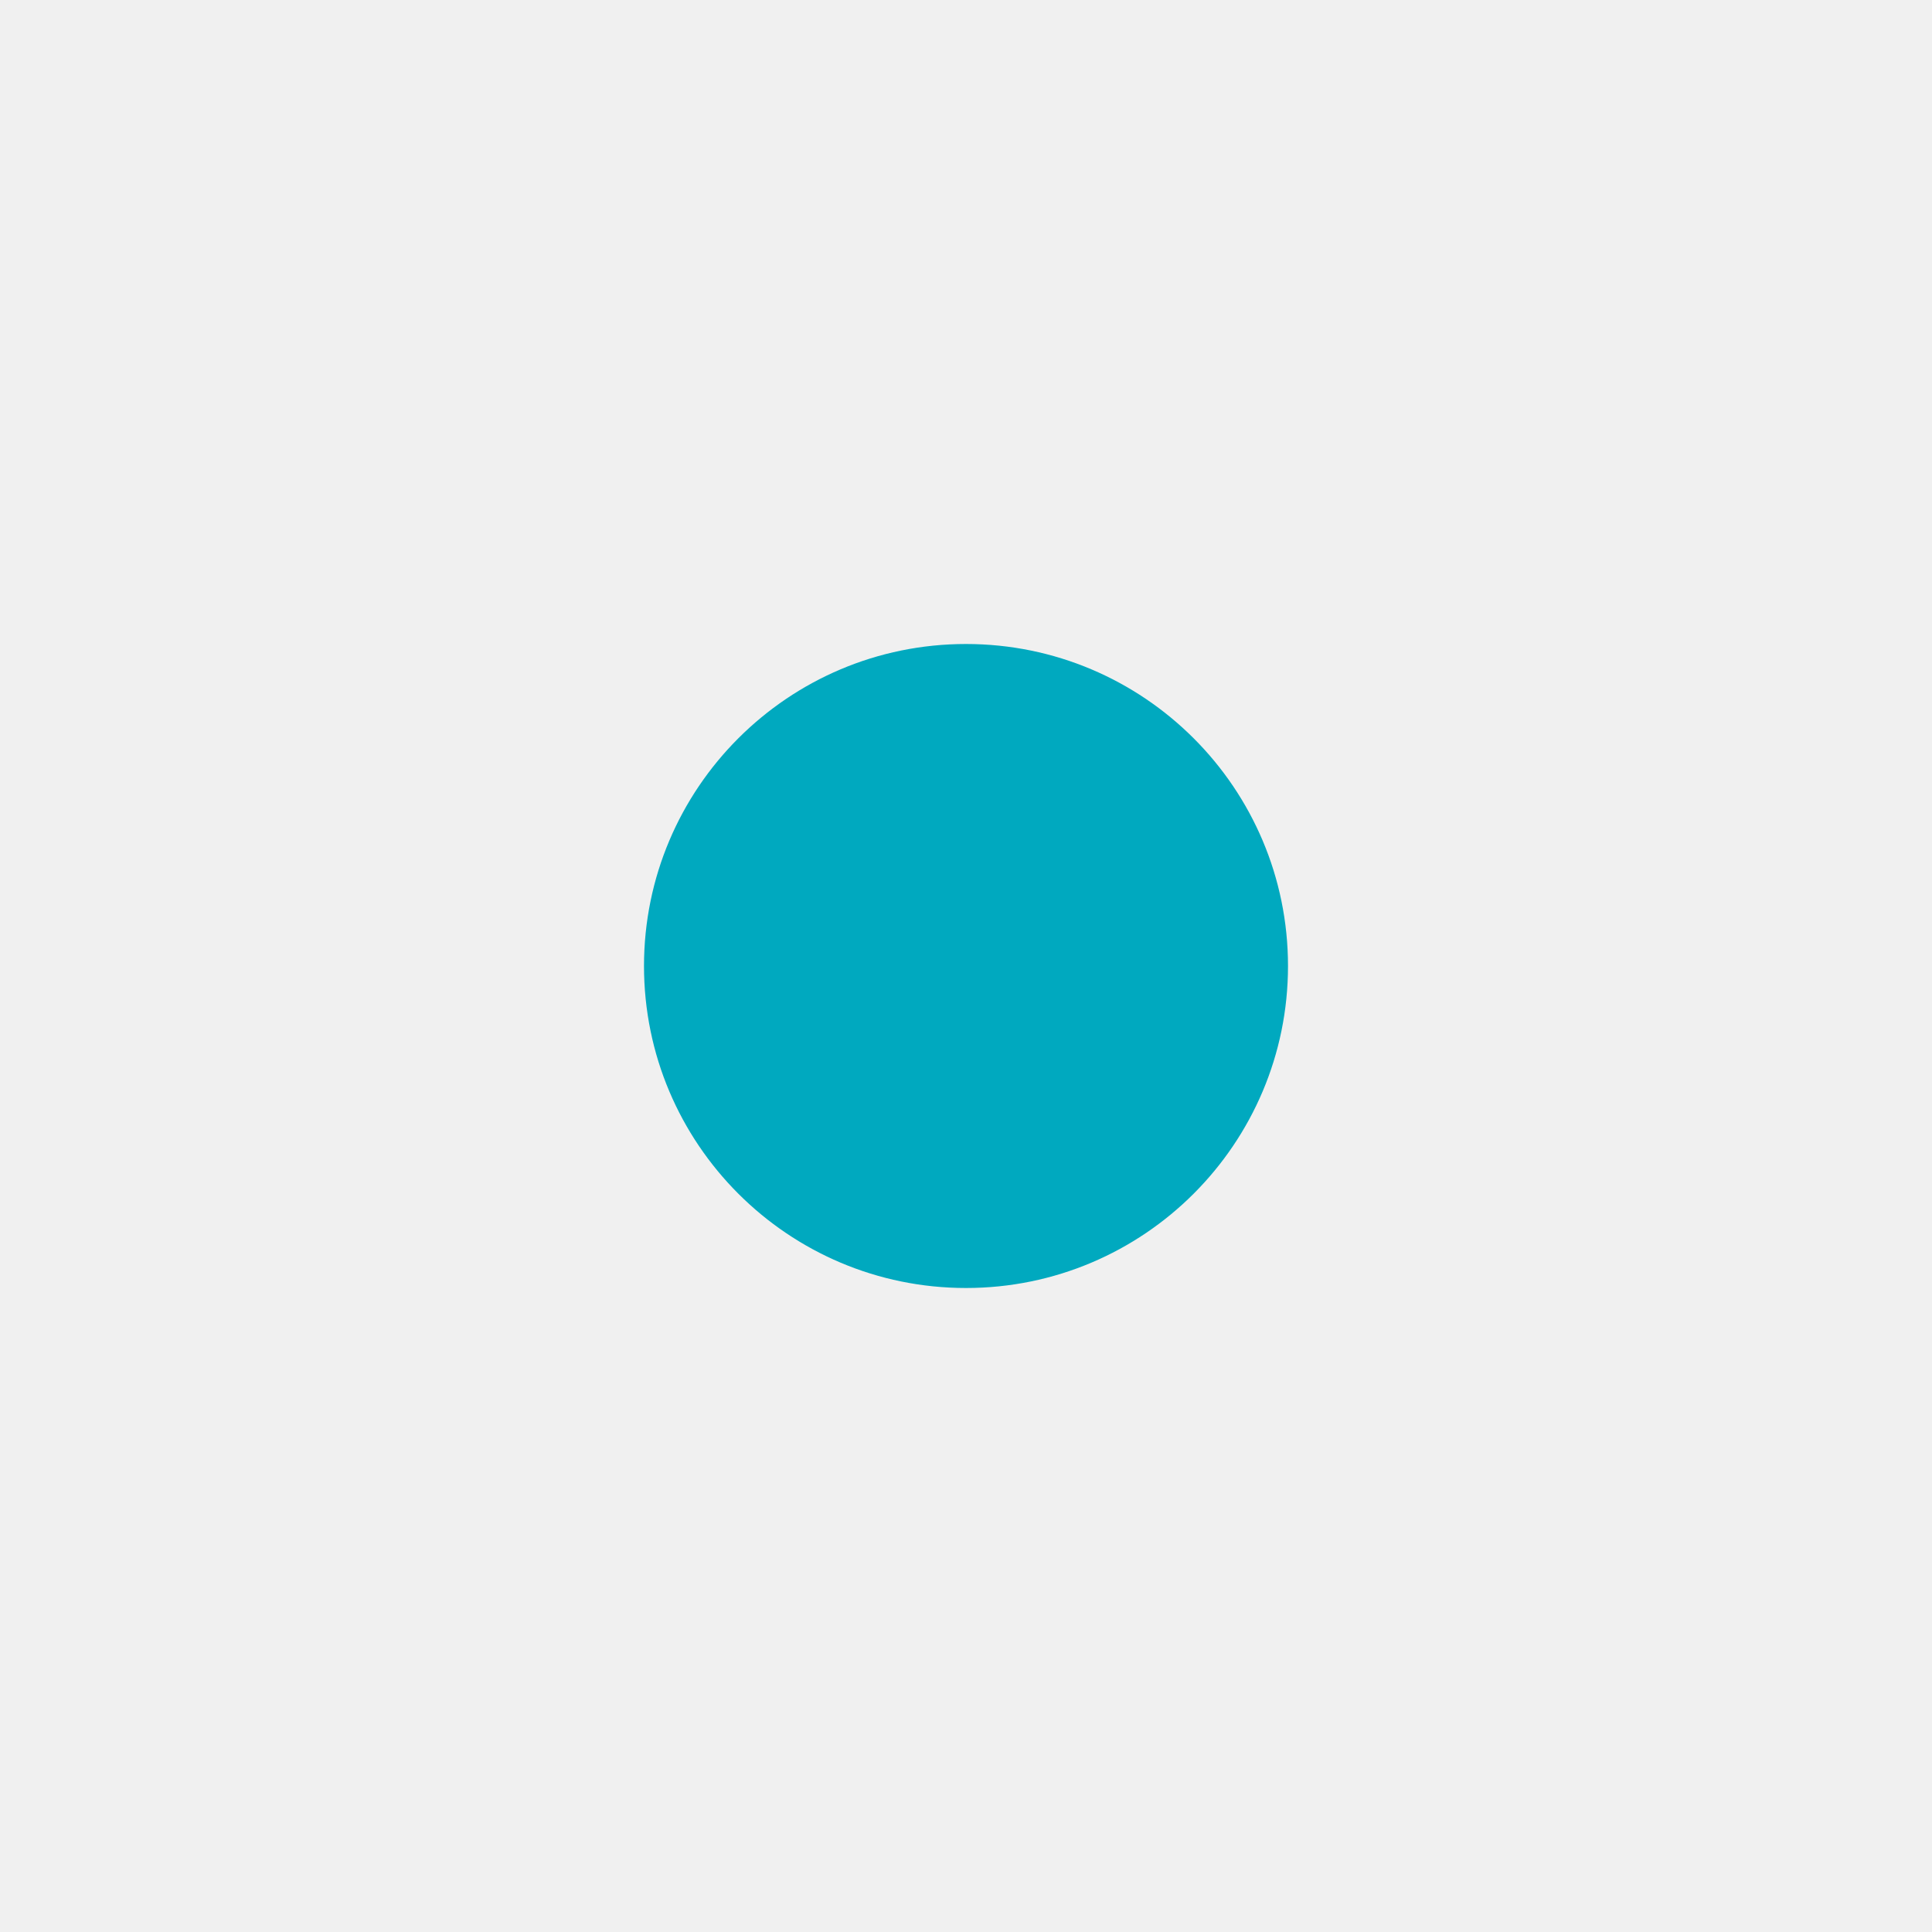
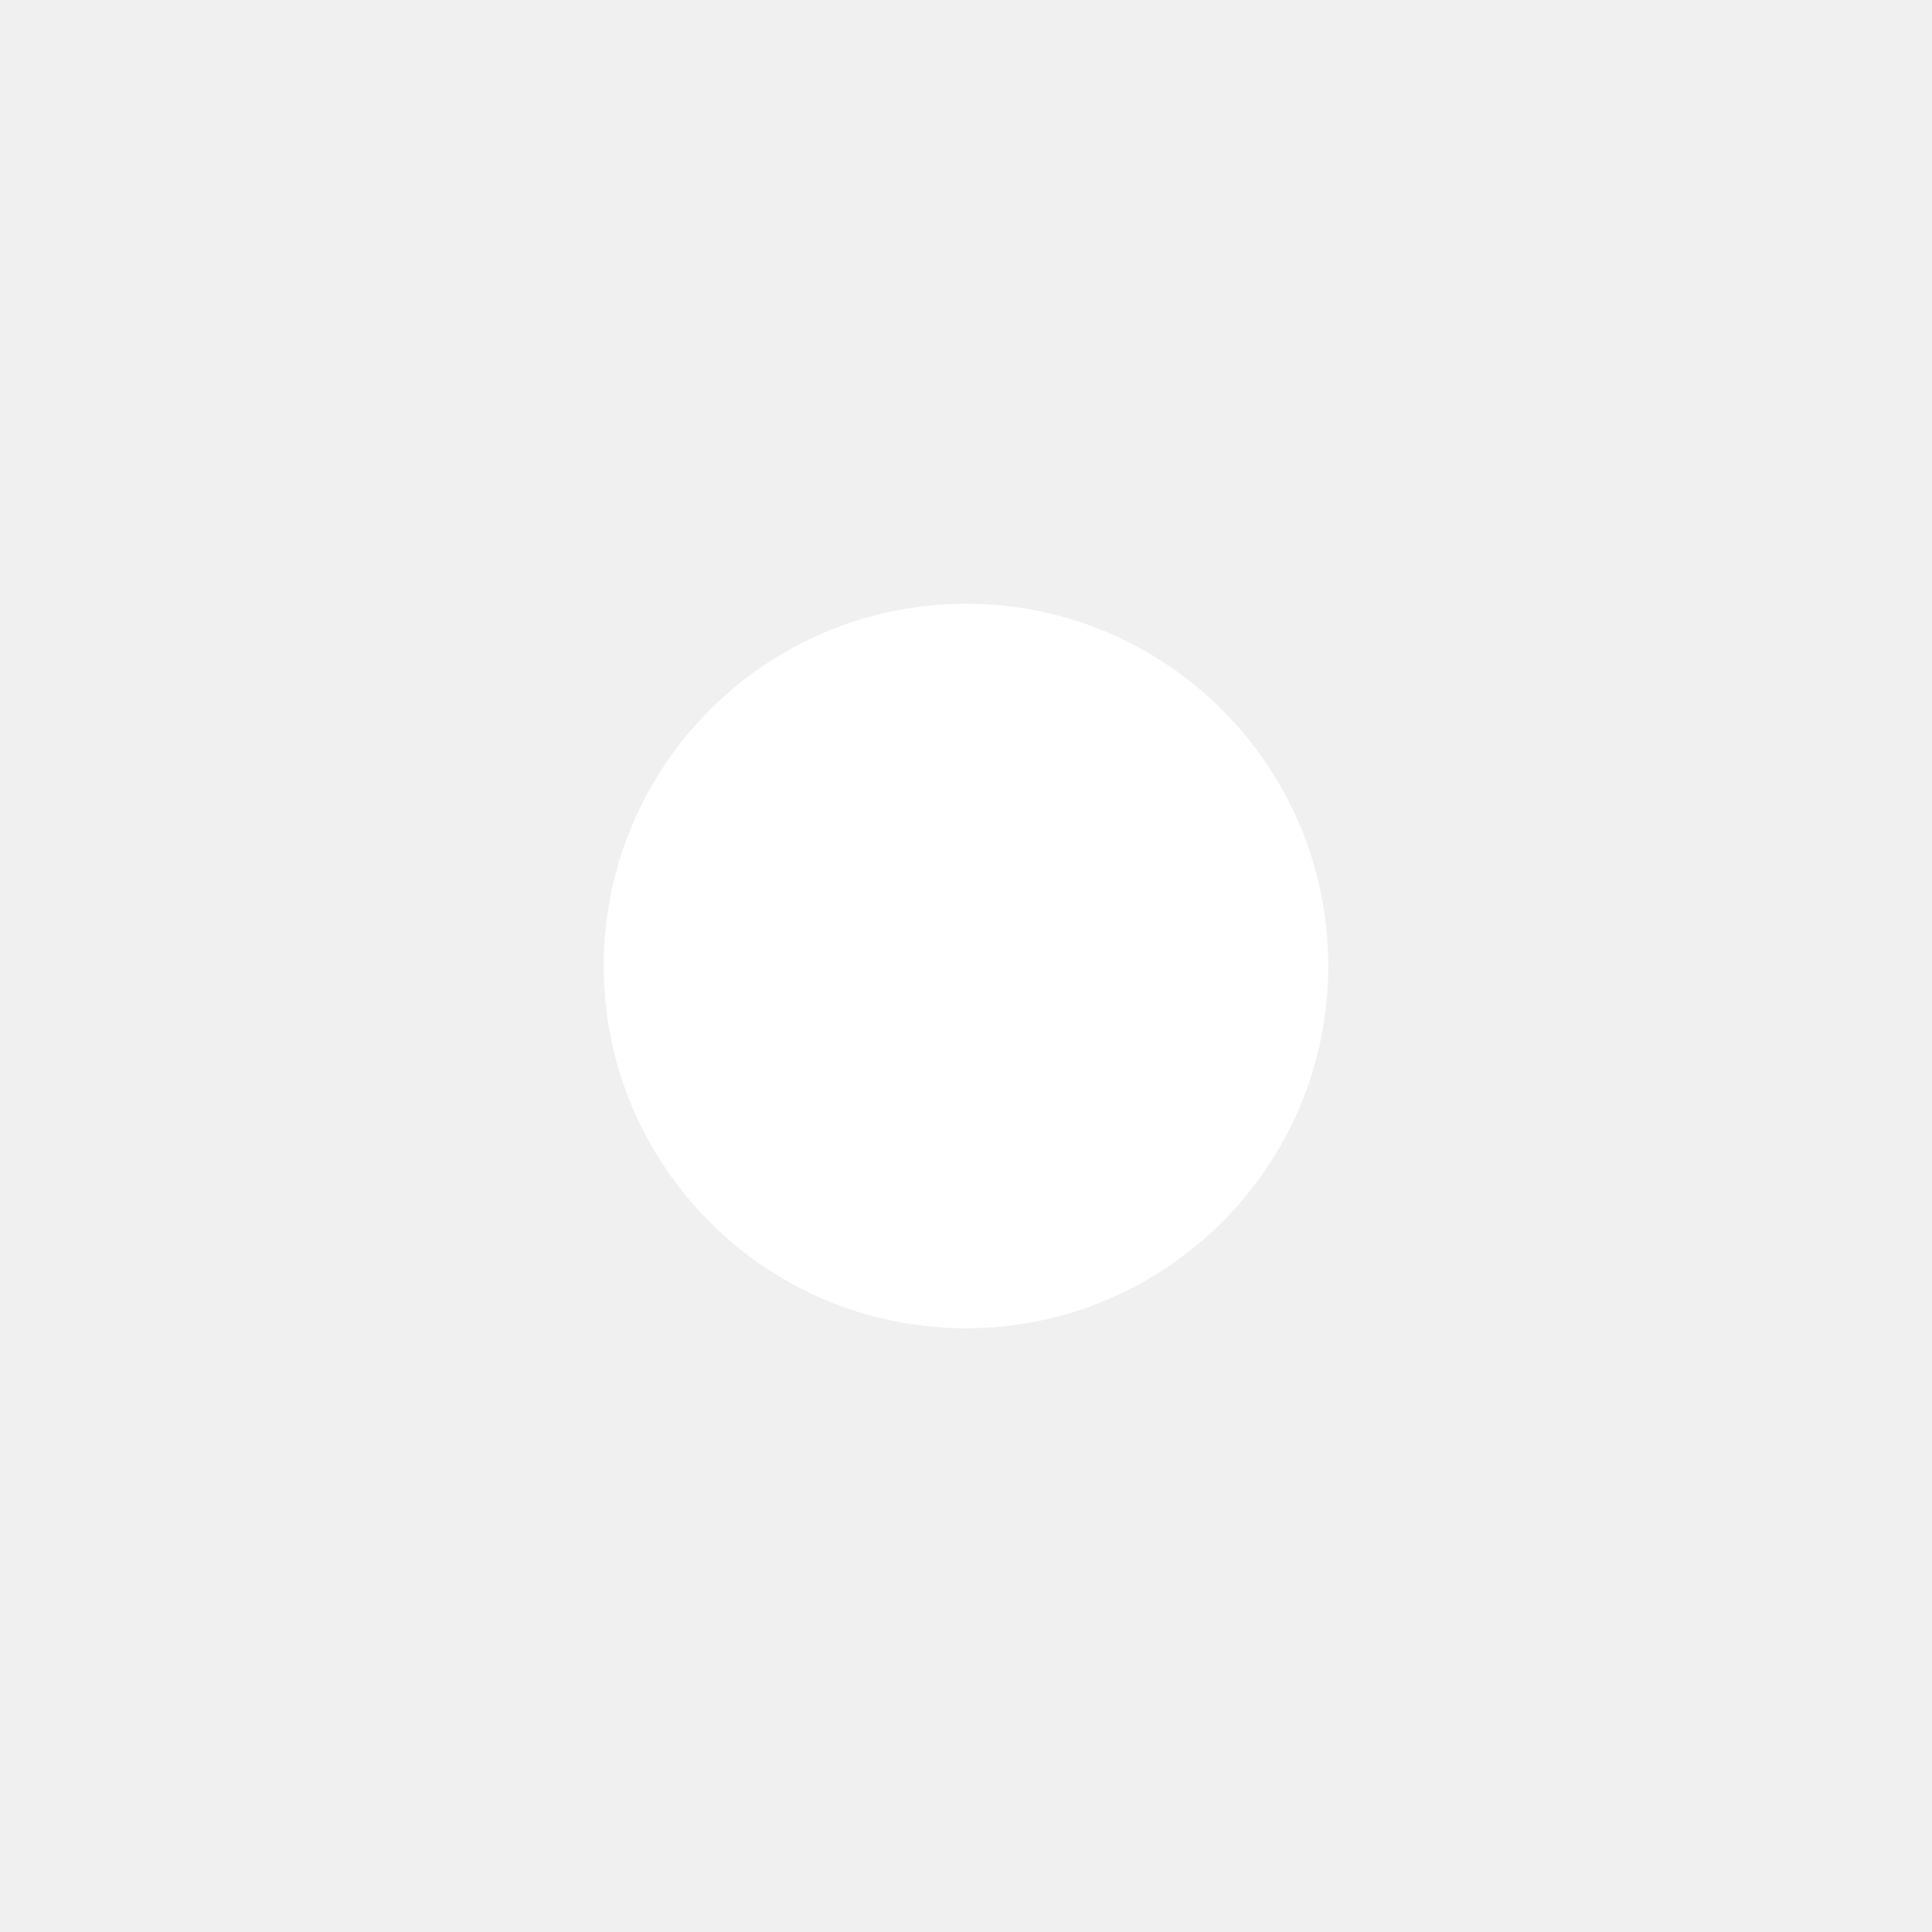
- <svg xmlns="http://www.w3.org/2000/svg" version="1.1" id="Layer_1" x="0px" y="0px" width="60px" height="60px" viewBox="0 0 60 60" enable-background="new 0 0 60 60" xml:space="preserve">
-   <path fill="#00A9BF" d="M40,30c0,5.522-4.478,10-10,10l0,0c-5.523,0-10-4.478-10-10l0,0c0-5.523,4.477-10,10-10l0,0  C35.522,20,40,24.477,40,30L40,30z" />
+ <svg xmlns="http://www.w3.org/2000/svg" version="1.1" id="Layer_1" x="0px" y="0px" width="64px" height="64px" viewBox="0 0 64 64" enable-background="new 0 0 64 64" xml:space="preserve">
+   <path fill="#FFFFFF" d="M44,32c0,6.625-5.375,12-12,12l0,0c-6.627,0-12-5.375-12-12l0,0c0-6.627,5.373-12,12-12l0,0  C38.625,20,44,25.373,44,32L44,32z" />
</svg>
